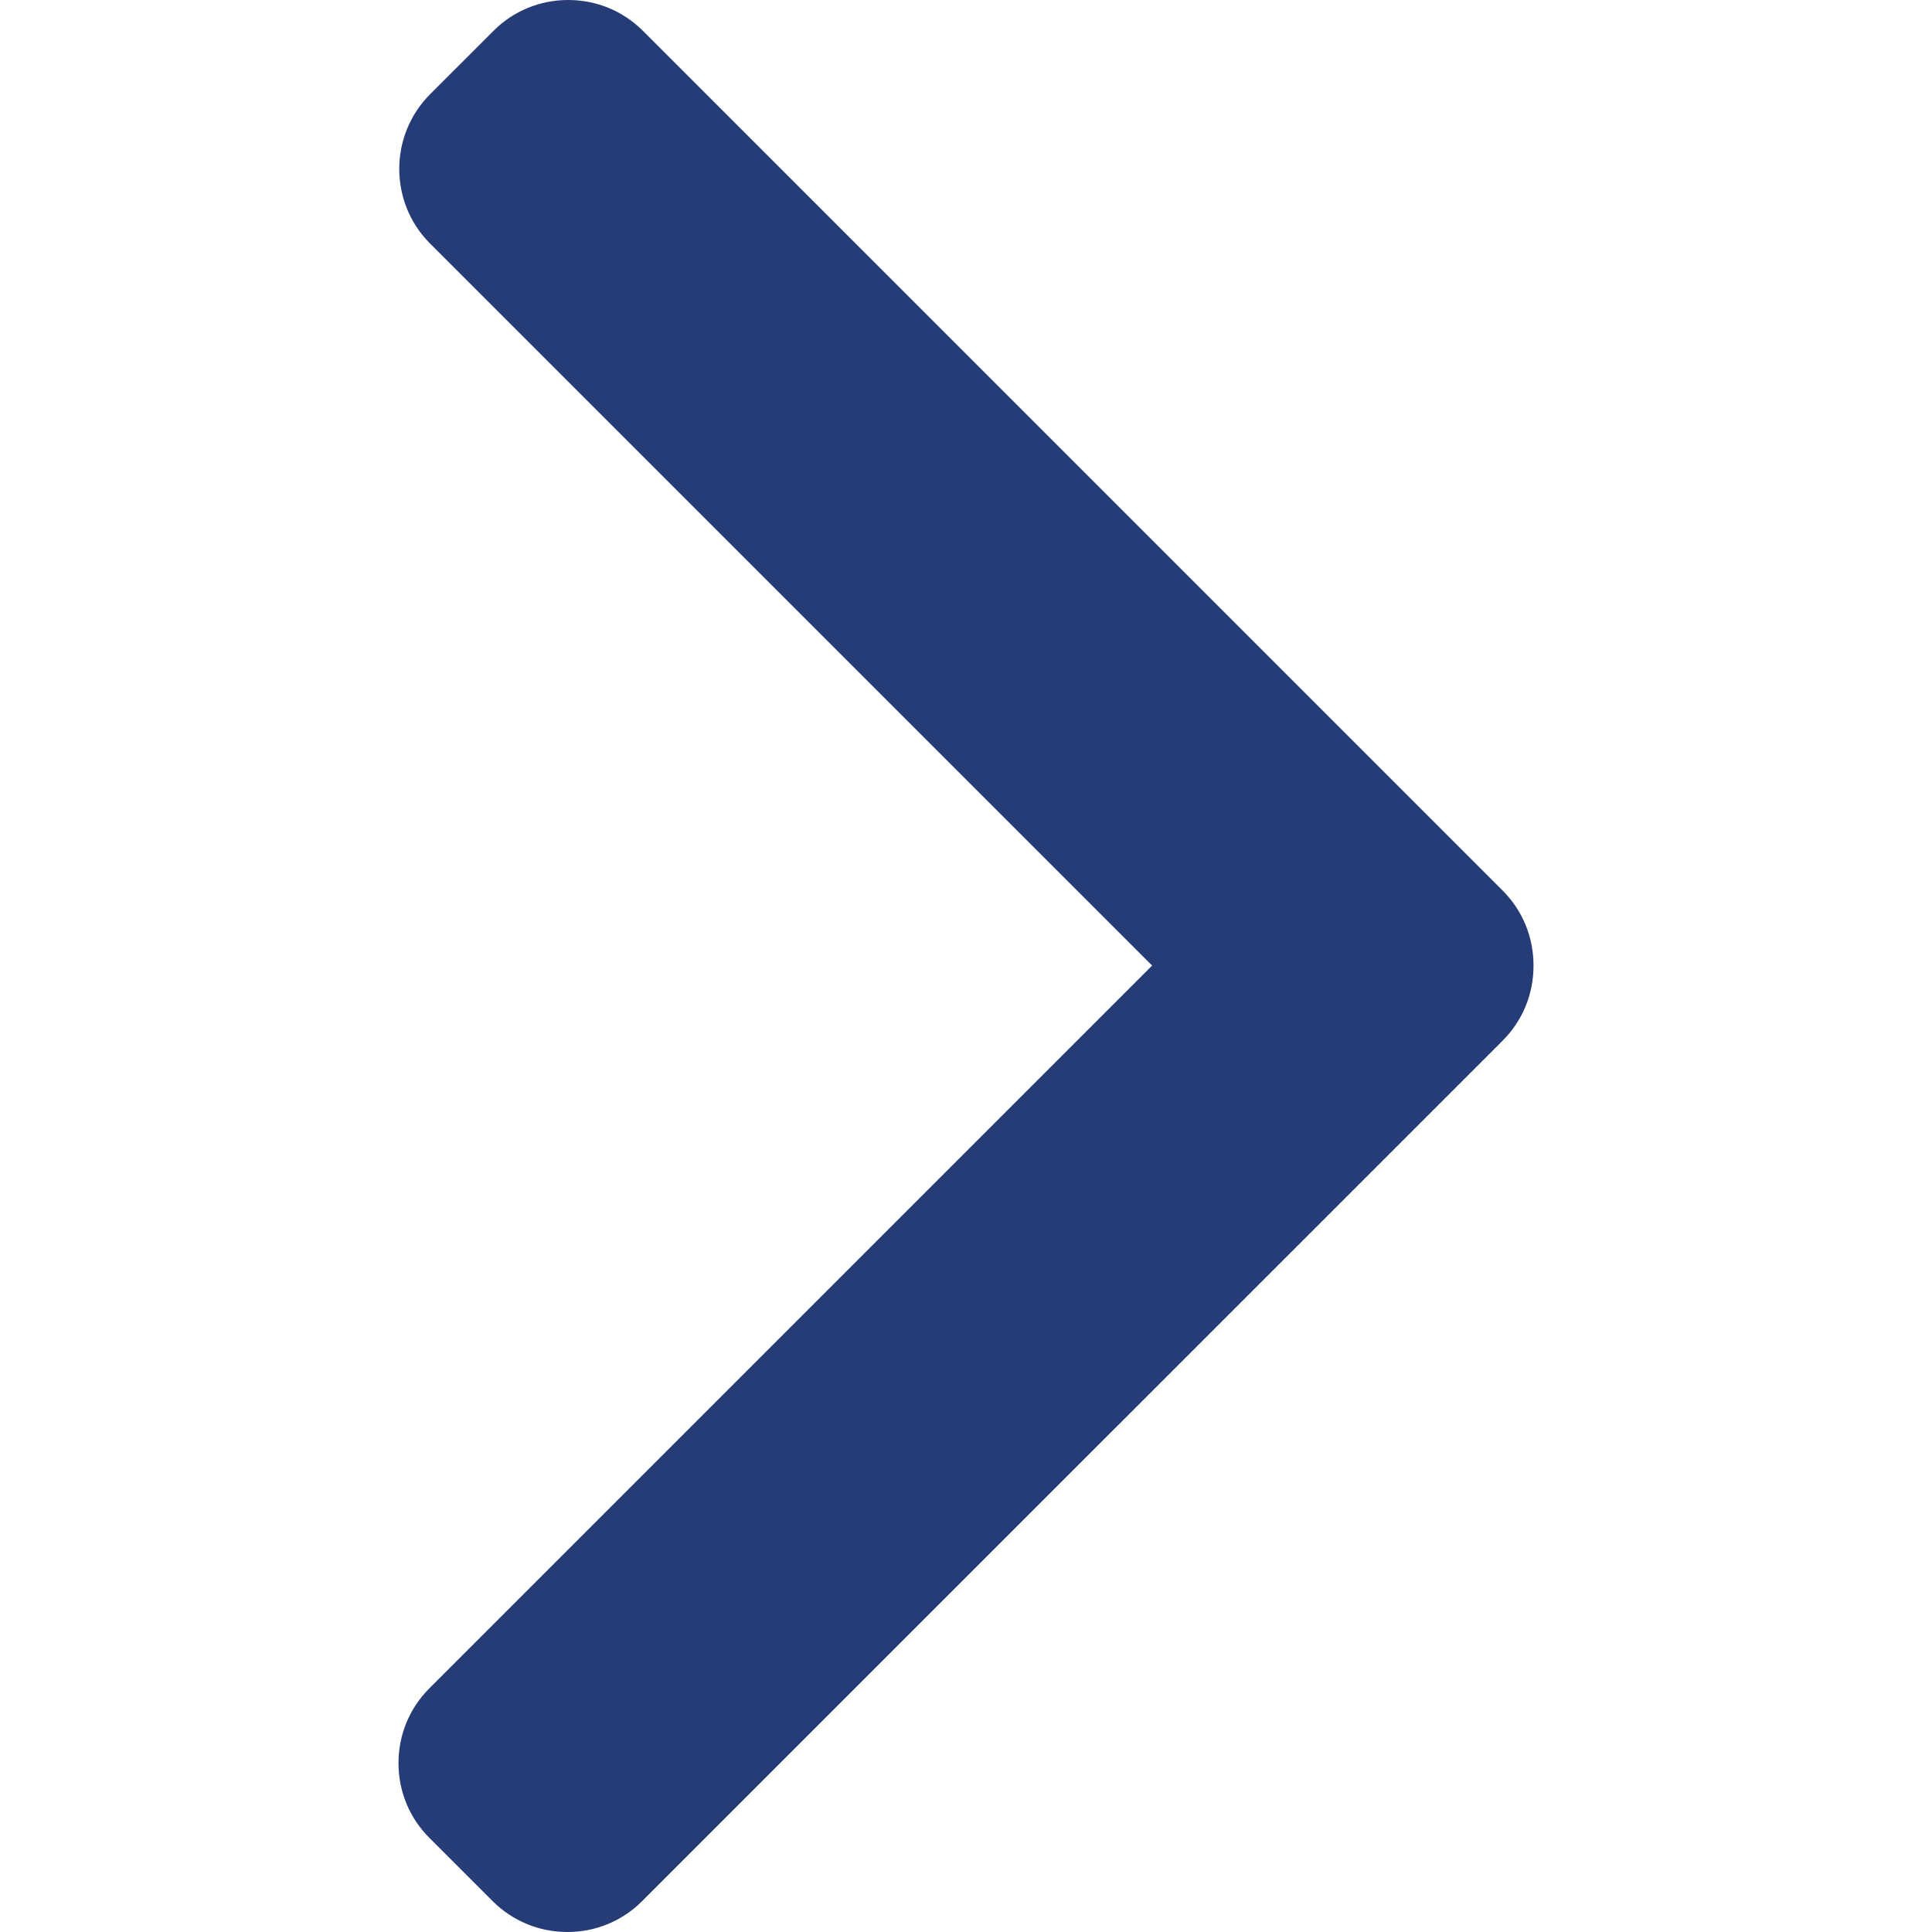
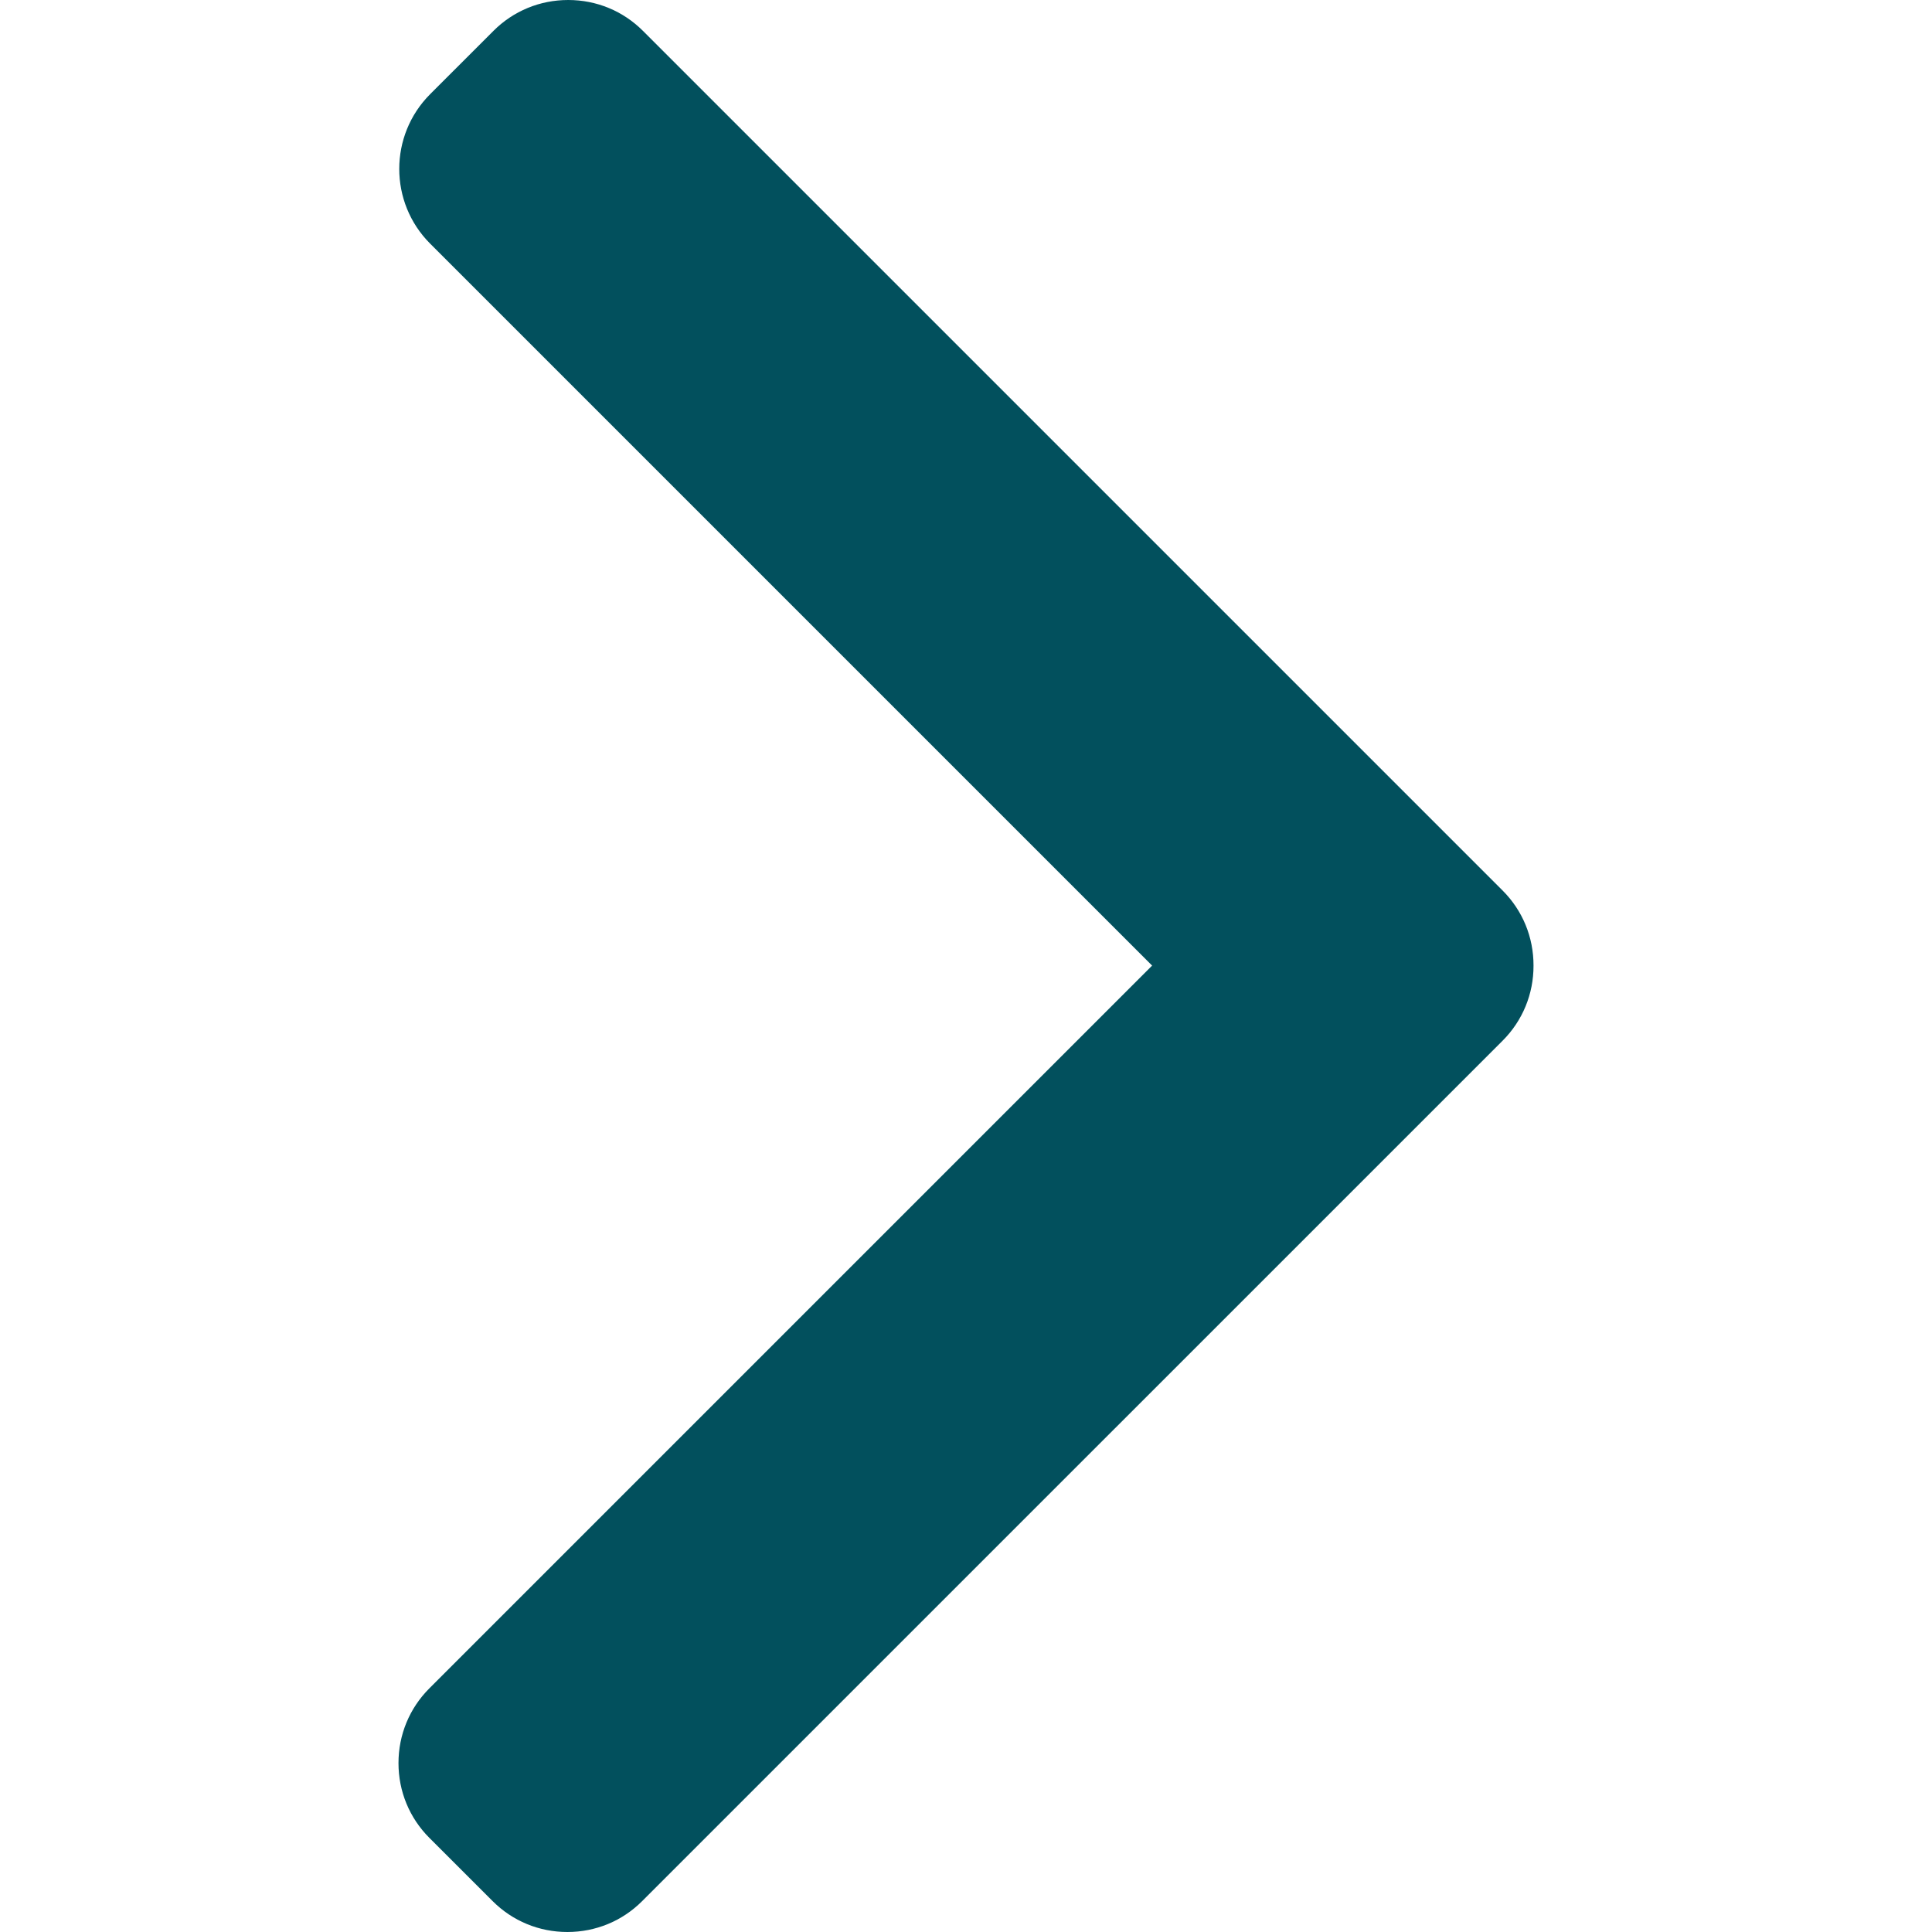
<svg xmlns="http://www.w3.org/2000/svg" version="1.1" id="Layer_1" x="0px" y="0px" viewBox="0 0 492.004 492.004" style="enable-background:new 0 0 492.004 492.004;" xml:space="preserve">
  <g>
    <g>
-       <path d="M382.678,226.804L163.73,7.86C158.666,2.792,151.906,0,144.698,0s-13.968,2.792-19.032,7.86l-16.124,16.12    c-10.492,10.504-10.492,27.576,0,38.064L293.398,245.9l-184.06,184.06c-5.064,5.068-7.86,11.824-7.86,19.028    c0,7.212,2.796,13.968,7.86,19.04l16.124,16.116c5.068,5.068,11.824,7.86,19.032,7.86s13.968-2.792,19.032-7.86L382.678,265    c5.076-5.084,7.864-11.872,7.848-19.088C390.542,238.668,387.754,231.884,382.678,226.804z" fill="#253c77" />
+       <path d="M382.678,226.804L163.73,7.86C158.666,2.792,151.906,0,144.698,0s-13.968,2.792-19.032,7.86l-16.124,16.12    c-10.492,10.504-10.492,27.576,0,38.064L293.398,245.9l-184.06,184.06c-5.064,5.068-7.86,11.824-7.86,19.028    c0,7.212,2.796,13.968,7.86,19.04l16.124,16.116c5.068,5.068,11.824,7.86,19.032,7.86s13.968-2.792,19.032-7.86L382.678,265    c5.076-5.084,7.864-11.872,7.848-19.088C390.542,238.668,387.754,231.884,382.678,226.804z" fill="#02505d" />
    </g>
  </g>
-   <g>
- </g>
-   <g>
- </g>
-   <g>
- </g>
-   <g>
- </g>
-   <g>
- </g>
-   <g>
- </g>
-   <g>
- </g>
-   <g>
- </g>
-   <g>
- </g>
-   <g>
- </g>
-   <g>
- </g>
-   <g>
- </g>
-   <g>
- </g>
-   <g>
- </g>
-   <g>
- </g>
</svg>
